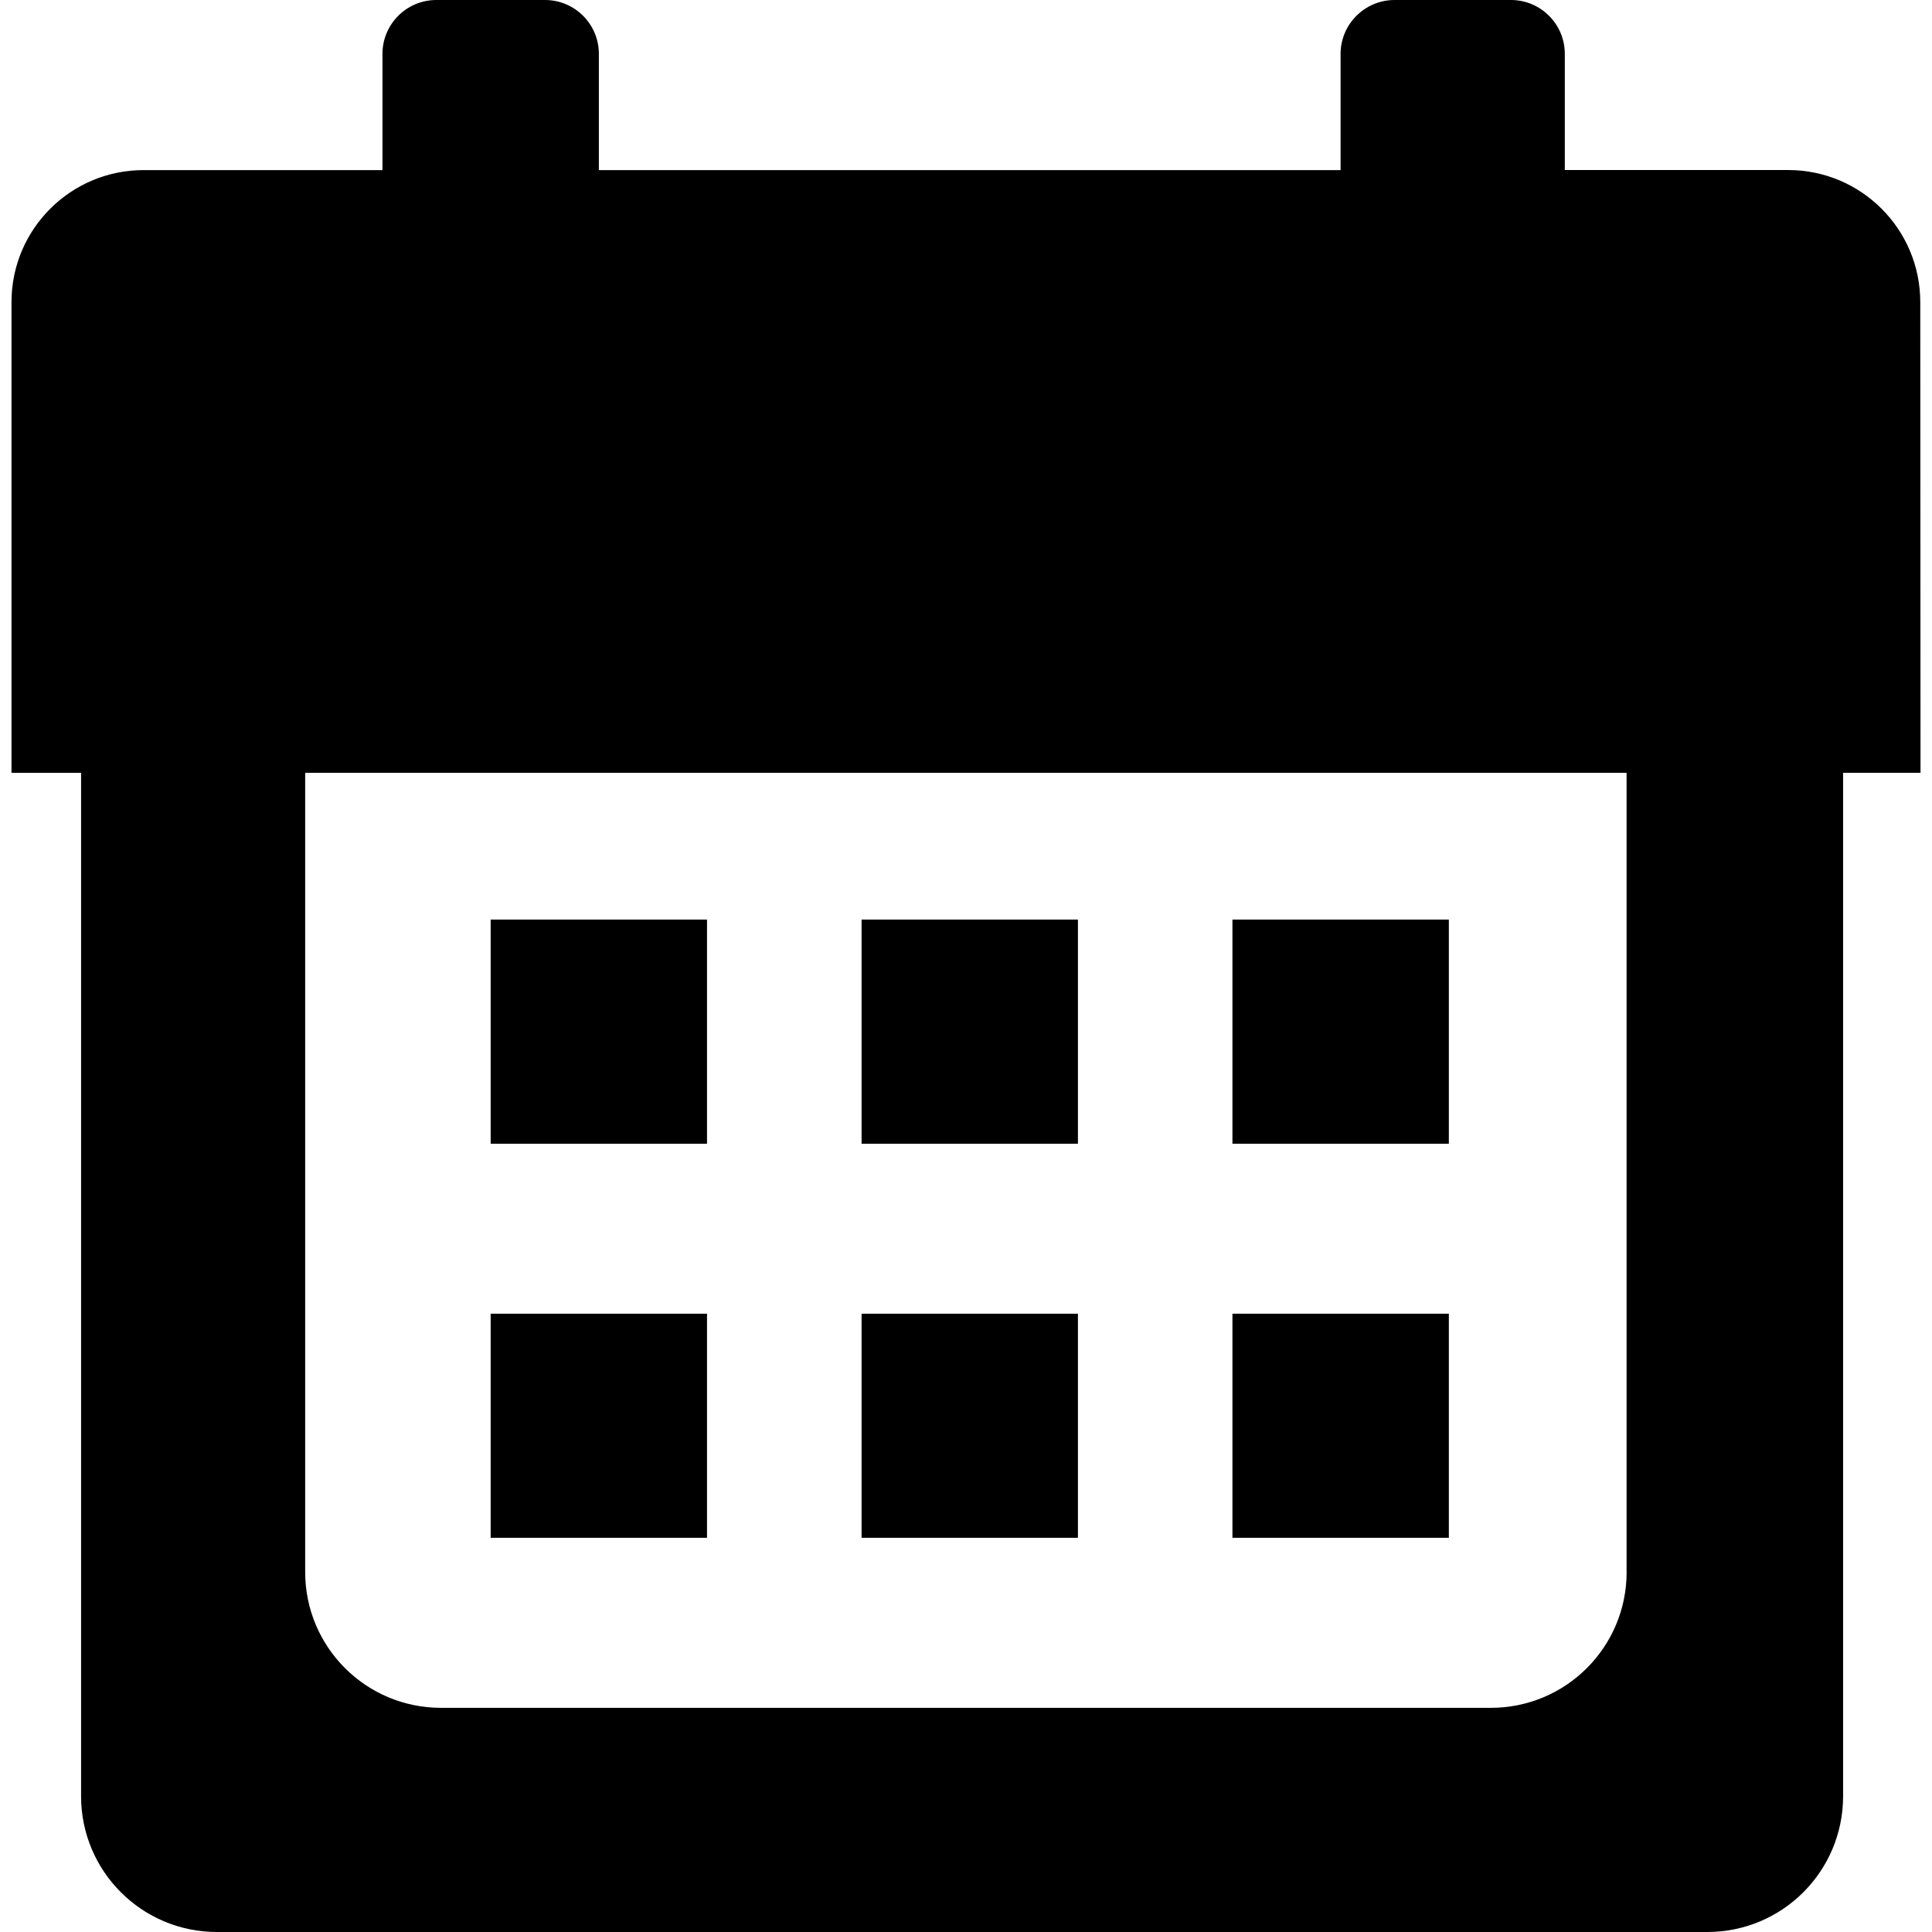
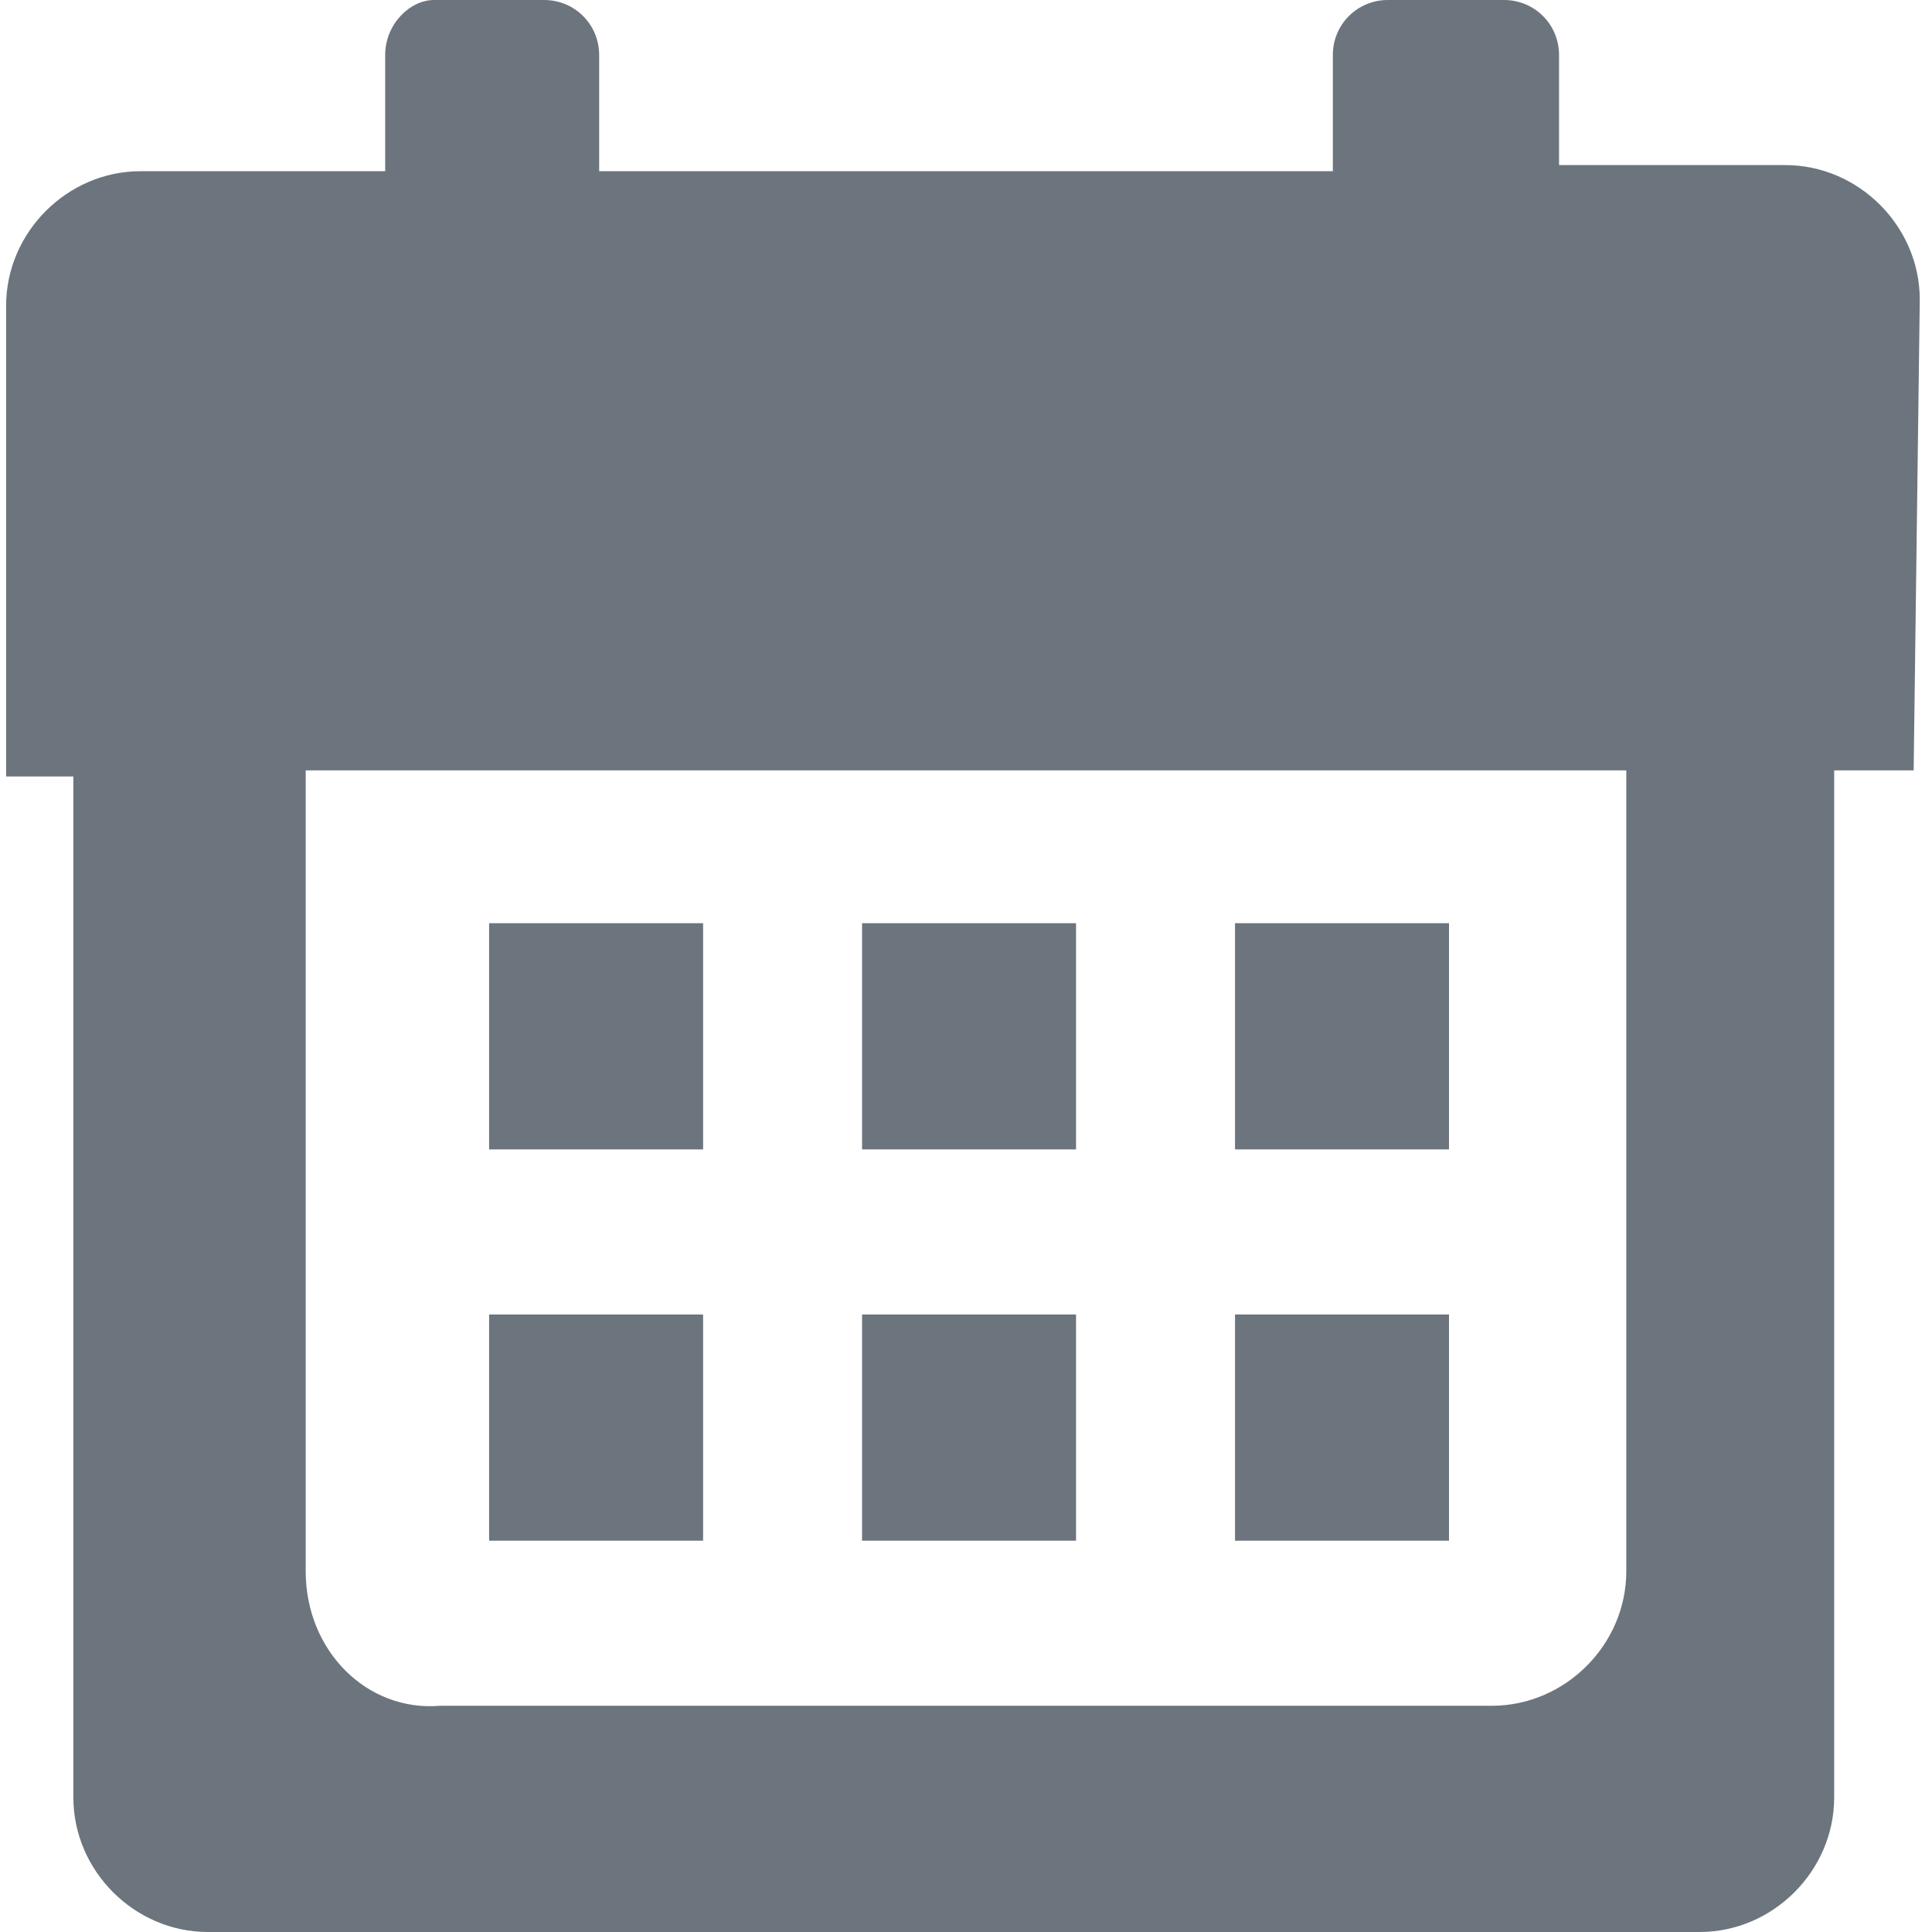
- <svg xmlns="http://www.w3.org/2000/svg" version="1.1" id="Capa_1" x="0px" y="0px" width="31.622px" height="31.621px" viewBox="0 0 31.622 31.621" style="enable-background:new 0 0 31.622 31.621;" xml:space="preserve">
+ <svg xmlns="http://www.w3.org/2000/svg" version="1.1" id="Capa_1" x="0px" y="0px" viewBox="0 0 31.6 31.6" style="enable-background:new 0 0 31.6 31.6;" xml:space="preserve">
+   <style type="text/css">
+ 	.st0{fill:#6C757D;}
+ </style>
  <g>
    <g>
-       <path d="M31.43,4.945c0-1.194-0.968-2.162-2.162-2.162h-3.656V0.882C25.612,0.395,25.217,0,24.73,0h-1.905    c-0.485,0-0.883,0.395-0.883,0.882v1.902H9.802V0.882C9.802,0.395,9.407,0,8.92,0H7.142C6.655,0,6.26,0.395,6.26,0.882v1.902H2.35    c-1.194,0-2.162,0.968-2.162,2.162v7.704h1.139v16.749c0,1.229,0.995,2.223,2.223,2.223h24.394c1.229,0,2.223-0.994,2.223-2.223    v-16.75h1.267L31.43,4.945L31.43,4.945z M26.624,25.73c0,1.229-0.994,2.223-2.223,2.223H7.218c-1.228,0-2.223-0.994-2.223-2.223    V12.649h21.628V25.73L26.624,25.73z" />
-       <rect x="8.031" y="15.051" width="3.541" height="3.669" />
-       <rect x="14.102" y="15.051" width="3.541" height="3.669" />
-       <rect x="20.172" y="15.051" width="3.542" height="3.669" />
-       <rect x="8.031" y="21.502" width="3.541" height="3.668" />
-       <rect x="14.102" y="21.502" width="3.541" height="3.668" />
-       <rect x="20.172" y="21.502" width="3.542" height="3.668" />
+       <path class="st0" d="M31.4,4.9c0-1.2-1-2.2-2.2-2.2h-3.7V0.9c0-0.5-0.4-0.9-0.9-0.9h-1.9c-0.5,0-0.9,0.4-0.9,0.9v1.9H9.8V0.9    C9.8,0.4,9.4,0,8.9,0H7.1C6.7,0,6.3,0.4,6.3,0.9v1.9H2.3c-1.2,0-2.2,1-2.2,2.2v7.7h1.1v16.7c0,1.2,1,2.2,2.2,2.2h24.4    c1.2,0,2.2-1,2.2-2.2V12.6h1.3L31.4,4.9L31.4,4.9z M26.6,25.7c0,1.2-1,2.2-2.2,2.2H7.2C6,28,5,27,5,25.7V12.6h21.6L26.6,25.7    L26.6,25.7z" />
+       <rect x="8" y="15.1" class="st0" width="3.5" height="3.7" />
+       <rect x="14.1" y="15.1" class="st0" width="3.5" height="3.7" />
+       <rect x="20.2" y="15.1" class="st0" width="3.5" height="3.7" />
+       <rect x="8" y="21.5" class="st0" width="3.5" height="3.7" />
+       <rect x="14.1" y="21.5" class="st0" width="3.5" height="3.7" />
+       <rect x="20.2" y="21.5" class="st0" width="3.5" height="3.7" />
    </g>
  </g>
-   <g>
- </g>
-   <g>
- </g>
-   <g>
- </g>
-   <g>
- </g>
-   <g>
- </g>
-   <g>
- </g>
-   <g>
- </g>
-   <g>
- </g>
-   <g>
- </g>
-   <g>
- </g>
-   <g>
- </g>
-   <g>
- </g>
-   <g>
- </g>
-   <g>
- </g>
-   <g>
- </g>
</svg>
